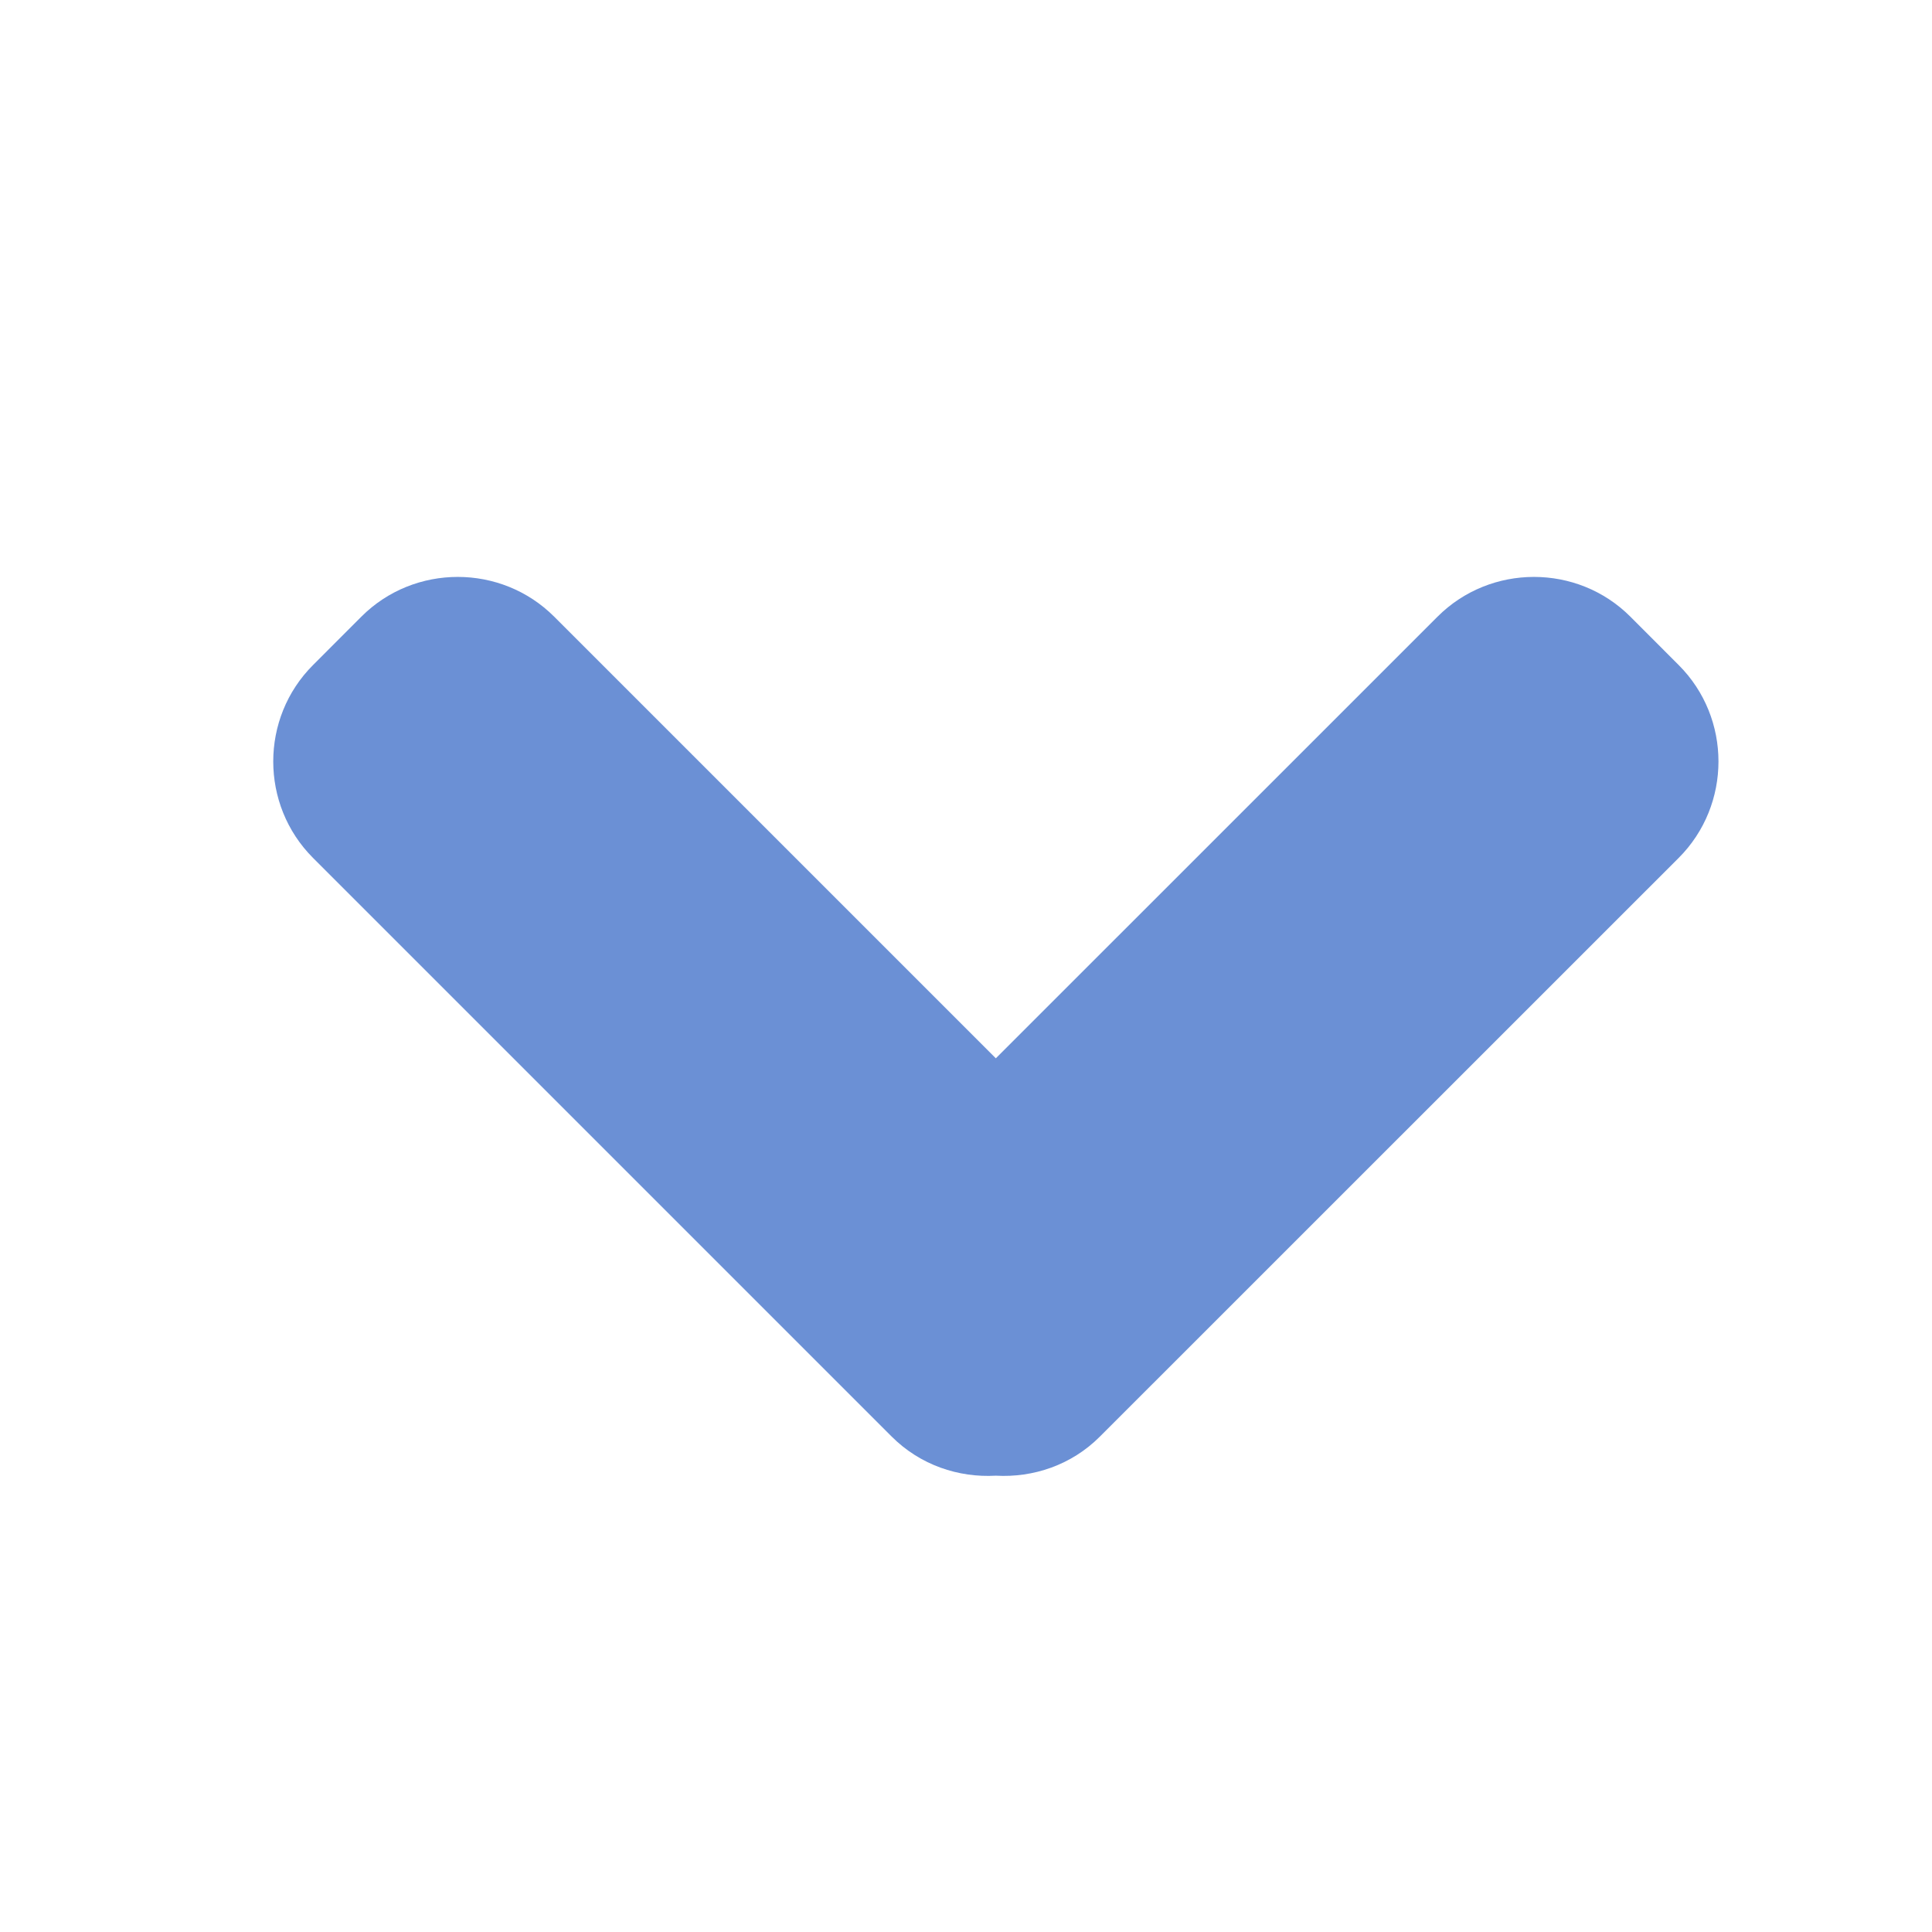
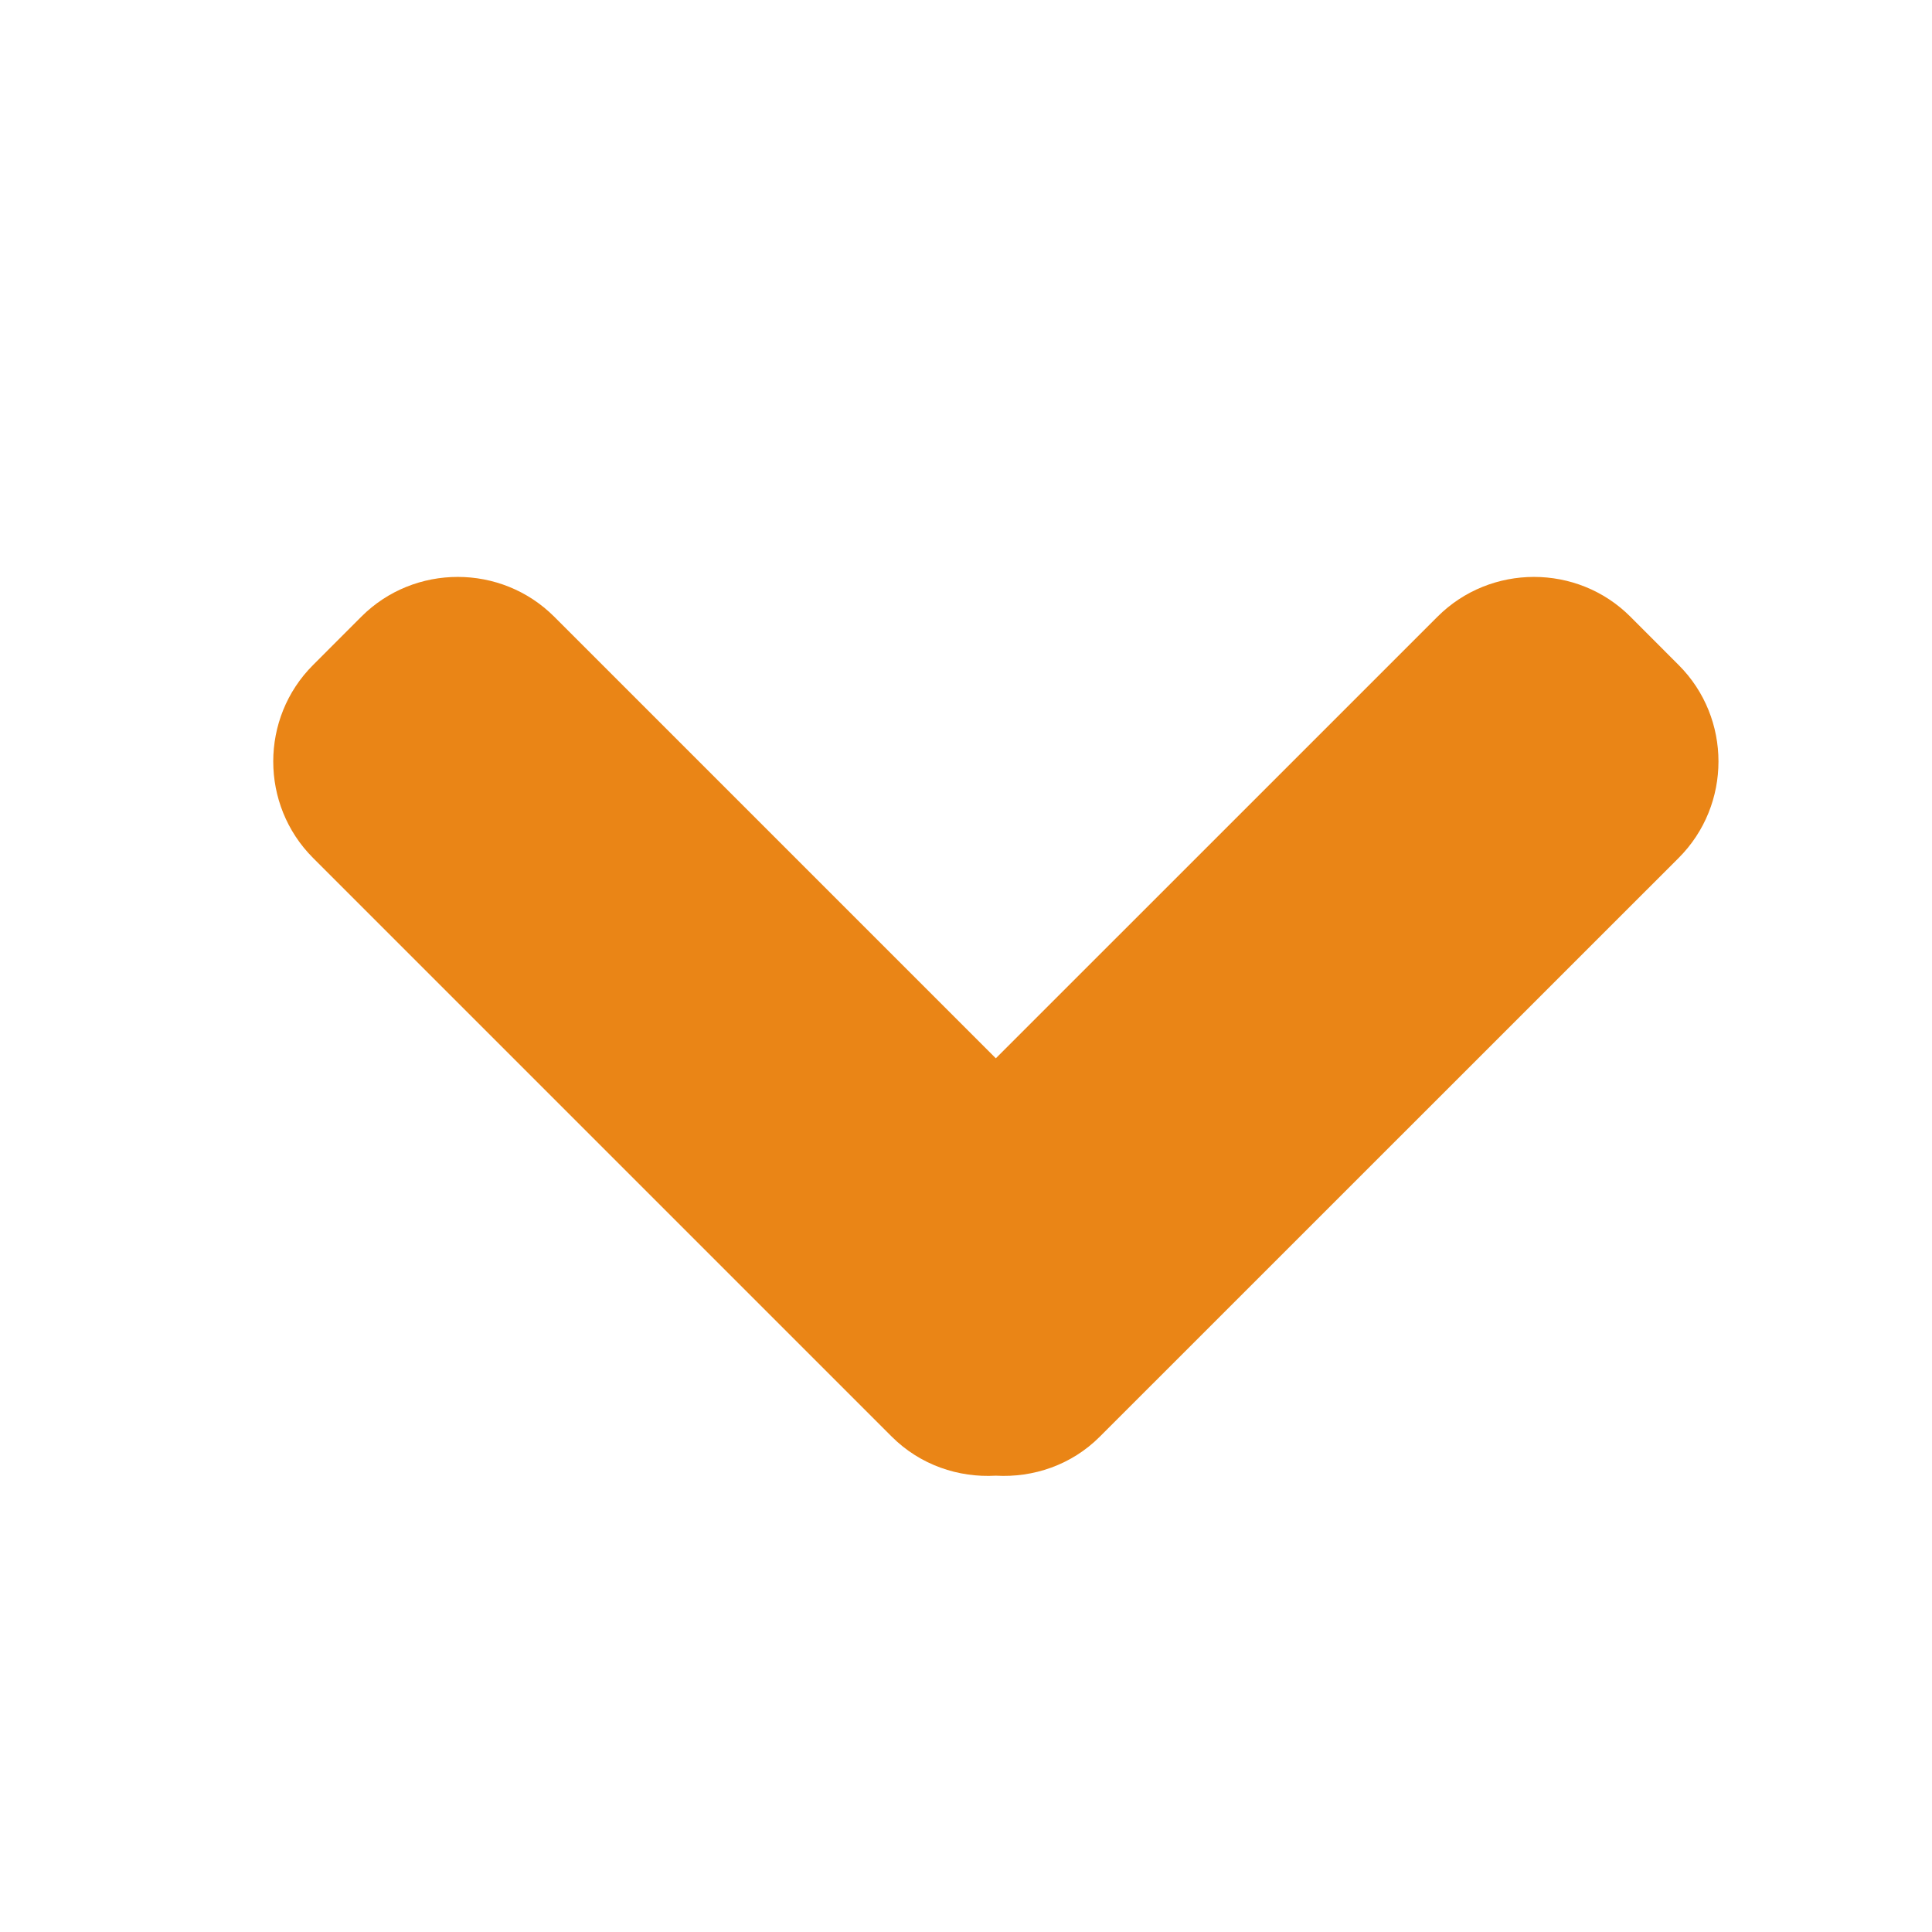
<svg xmlns="http://www.w3.org/2000/svg" enable-background="new 0 0 32 32" height="32px" id="Layer_1" version="1.1" viewBox="0 0 32 32" width="32px" xml:space="preserve">
-   <path d="M14.77,23.795L5.185,14.21c-0.879-0.879-0.879-2.317,0-3.195l0.8-0.801c0.877-0.878,2.316-0.878,3.194,0  l7.315,7.315l7.316-7.315c0.878-0.878,2.317-0.878,3.194,0l0.8,0.801c0.879,0.878,0.879,2.316,0,3.195l-9.587,9.585  c-0.471,0.472-1.104,0.682-1.723,0.647C15.875,24.477,15.243,24.267,14.77,23.795z" fill="#6b90d5" />
+   <path d="M14.77,23.795L5.185,14.21c-0.879-0.879-0.879-2.317,0-3.195l0.8-0.801c0.877-0.878,2.316-0.878,3.194,0  l7.315,7.315l7.316-7.315c0.878-0.878,2.317-0.878,3.194,0l0.8,0.801c0.879,0.878,0.879,2.316,0,3.195l-9.587,9.585  c-0.471,0.472-1.104,0.682-1.723,0.647C15.875,24.477,15.243,24.267,14.77,23.795z" fill="#ea8516" />
</svg>
